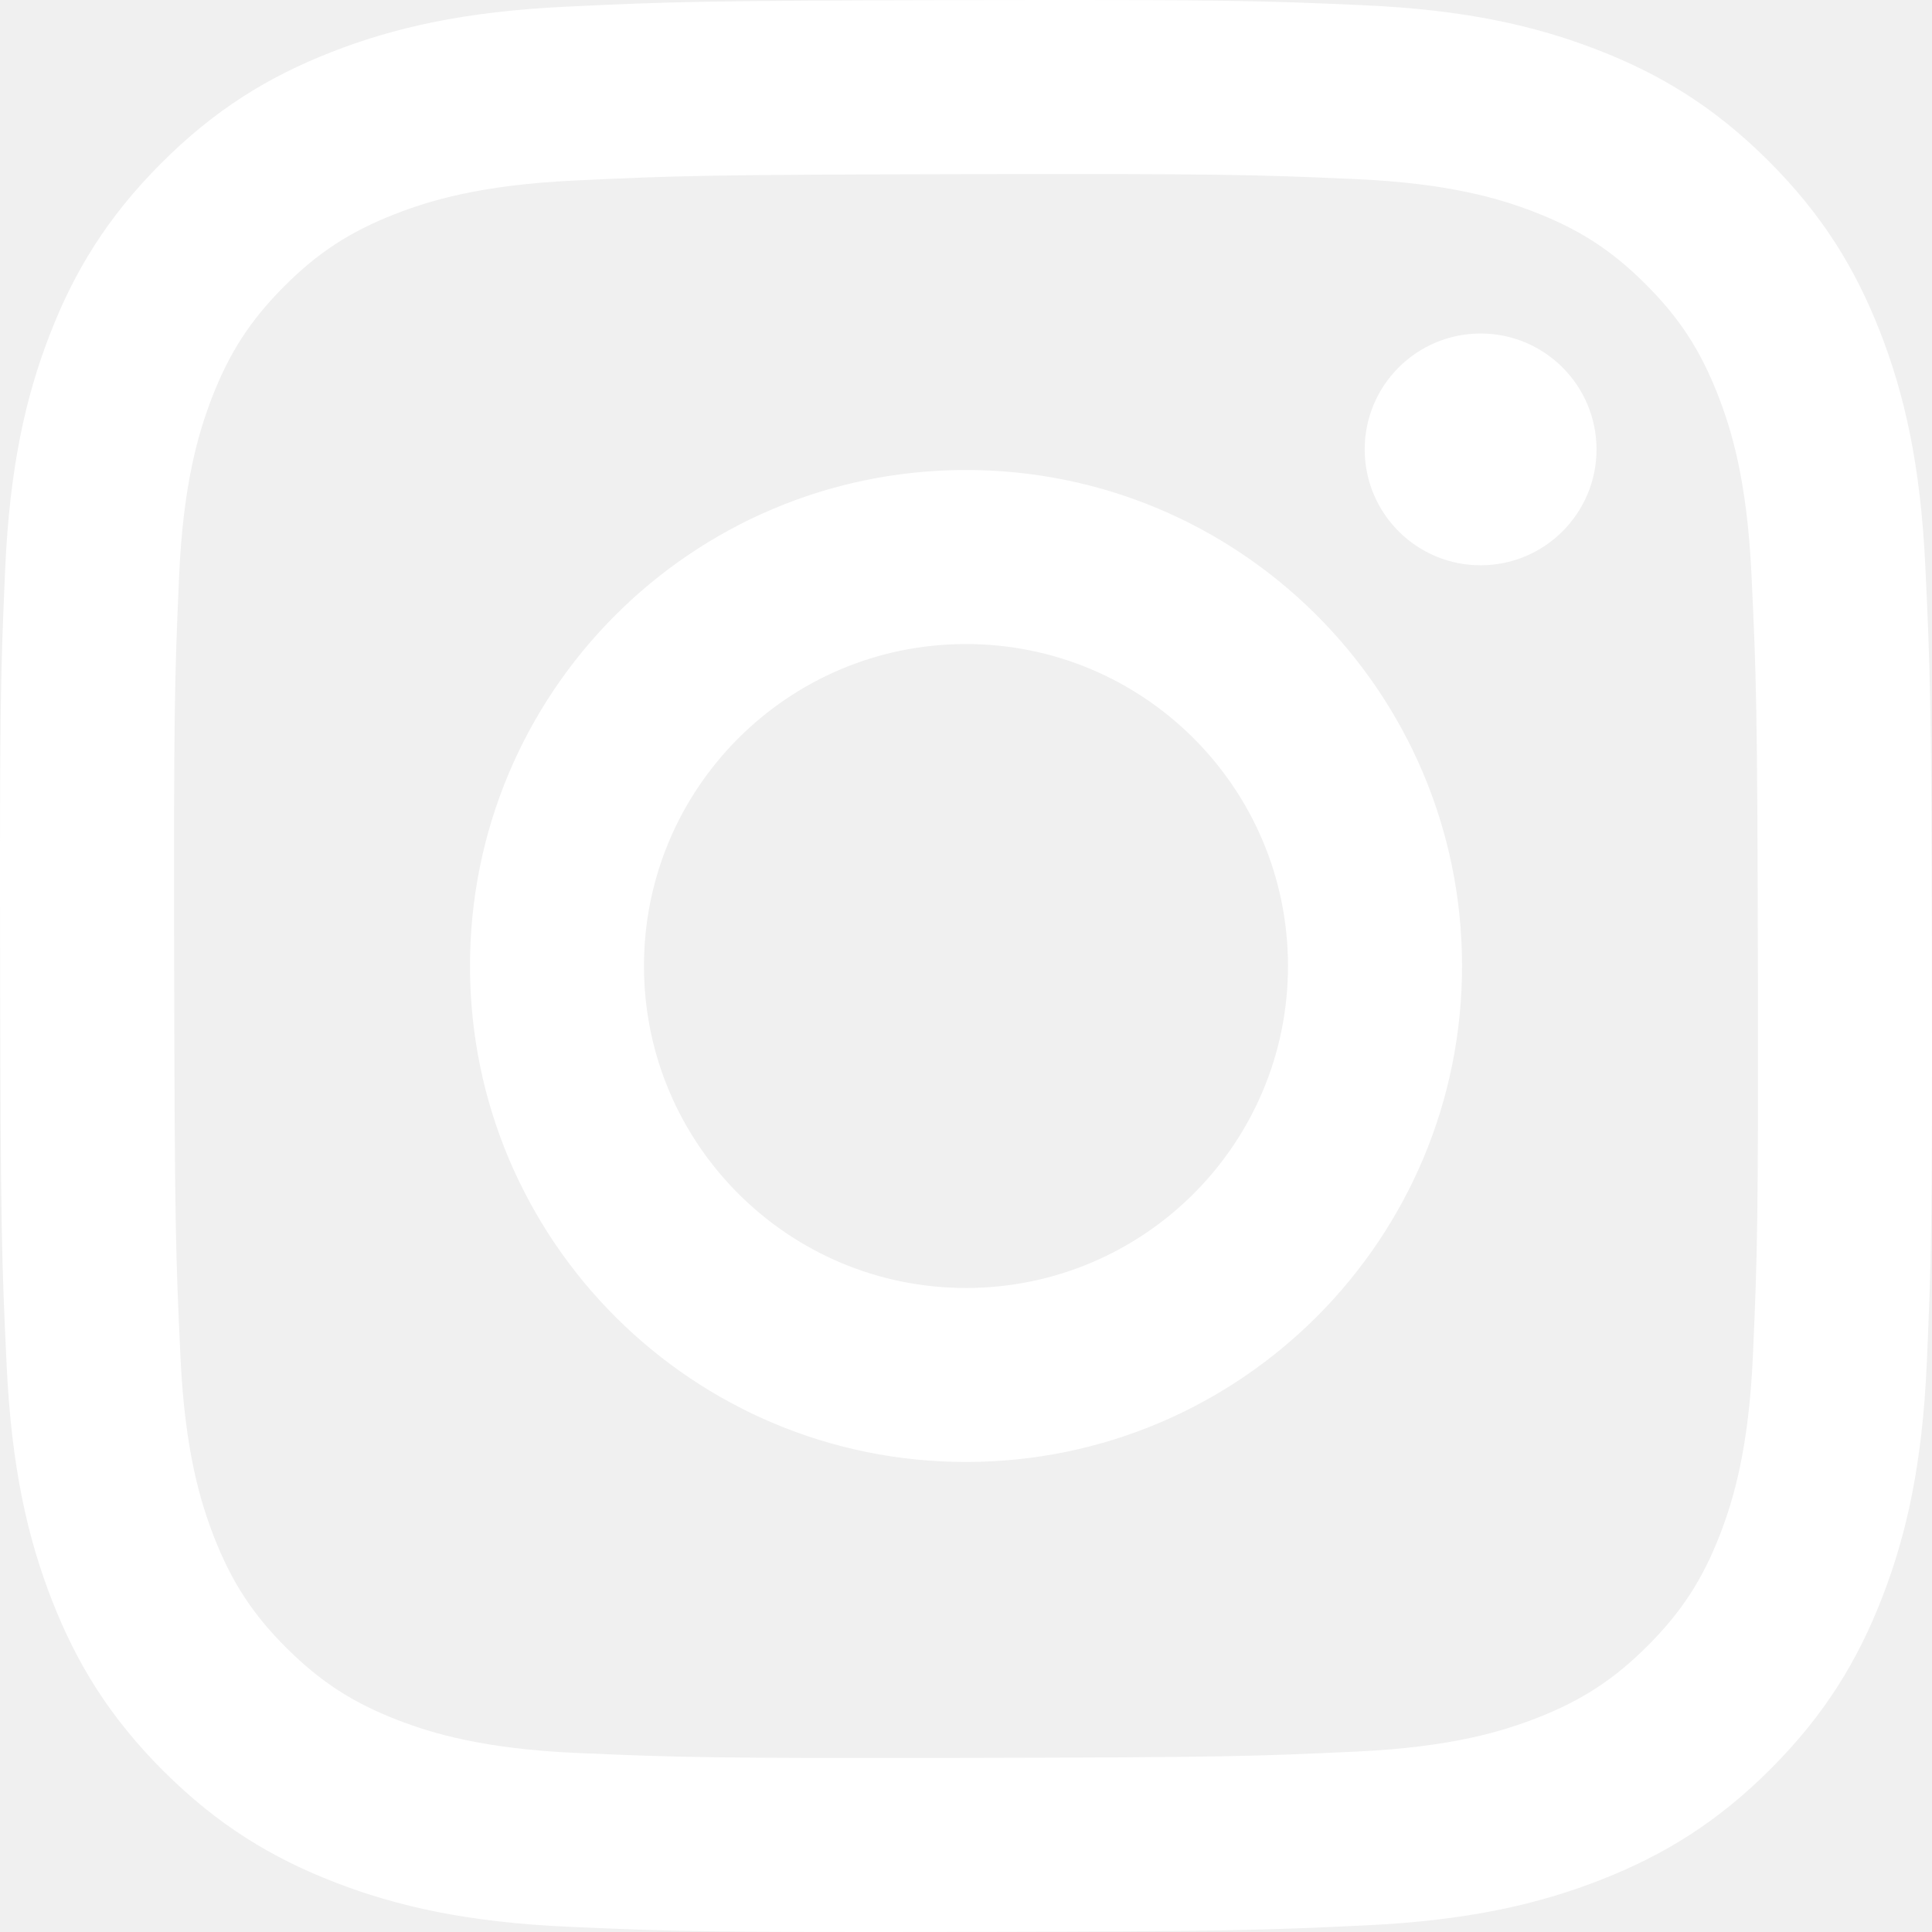
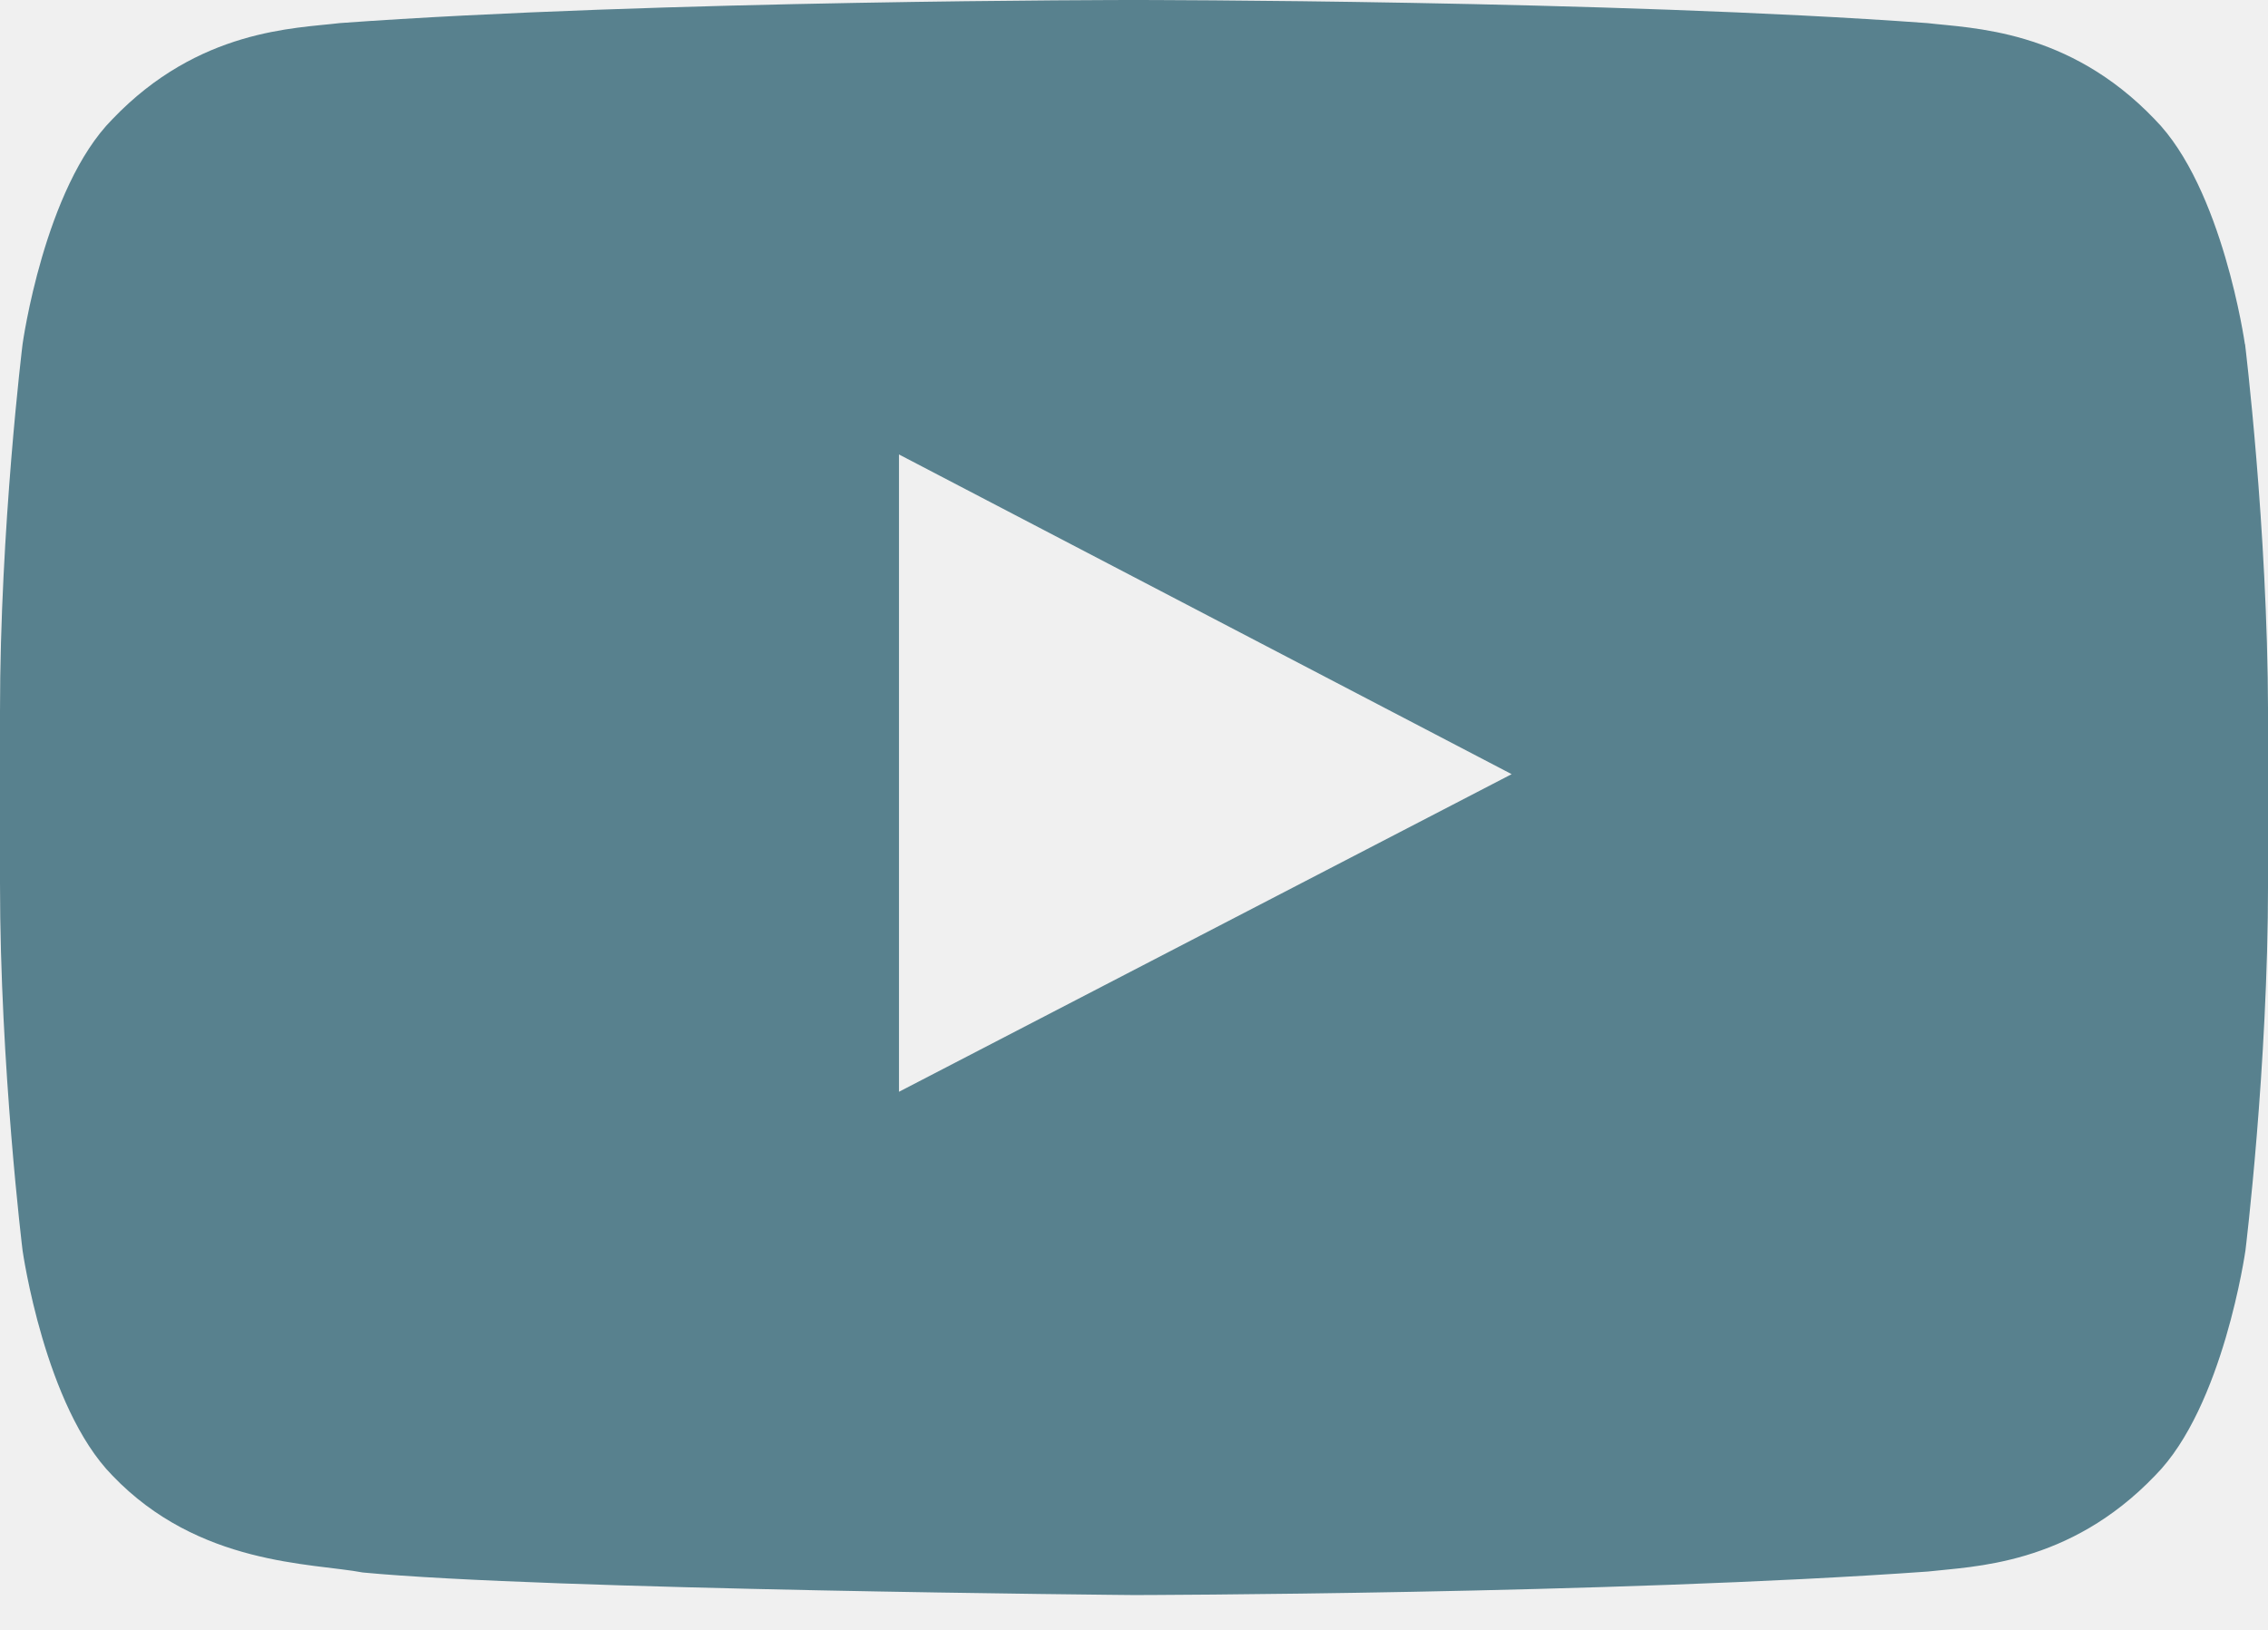
- <svg xmlns="http://www.w3.org/2000/svg" width="56" height="56" viewBox="0 0 56 56" fill="none">
-   <path d="M18.666 28.017C18.657 22.863 22.828 18.677 27.981 18.668C33.135 18.657 37.323 22.827 37.333 27.982C37.343 33.137 33.172 37.322 28.017 37.333C22.864 37.342 18.676 33.172 18.666 28.017ZM13.623 28.027C13.639 35.968 20.088 42.391 28.027 42.376C35.967 42.36 42.393 35.913 42.378 27.972C42.362 20.034 35.912 13.607 27.971 13.623C20.032 13.638 13.608 20.088 13.623 28.027ZM39.556 13.033C39.56 14.887 41.068 16.389 42.922 16.385C44.777 16.381 46.279 14.874 46.276 13.02C46.272 11.166 44.765 9.663 42.91 9.667C41.054 9.671 39.553 11.178 39.556 13.033ZM16.73 50.811C14.001 50.692 12.518 50.239 11.53 49.858C10.222 49.352 9.289 48.745 8.306 47.77C7.325 46.791 6.717 45.86 6.206 44.555C5.822 43.567 5.36 42.086 5.232 39.356C5.094 36.405 5.062 35.52 5.048 28.044C5.034 20.569 5.061 19.684 5.19 16.73C5.307 14.002 5.763 12.517 6.142 11.53C6.649 10.22 7.254 9.289 8.231 8.306C9.21 7.324 10.14 6.717 11.447 6.206C12.434 5.82 13.914 5.362 16.643 5.233C19.596 5.093 20.481 5.063 27.955 5.048C35.431 5.034 36.317 5.06 39.271 5.19C41.998 5.309 43.483 5.761 44.469 6.142C45.778 6.649 46.712 7.252 47.693 8.231C48.675 9.21 49.283 10.139 49.794 11.448C50.18 12.432 50.638 13.915 50.767 16.643C50.907 19.596 50.939 20.481 50.953 27.956C50.967 35.432 50.94 36.317 50.81 39.27C50.691 41.999 50.239 43.483 49.858 44.471C49.352 45.779 48.746 46.712 47.768 47.695C46.79 48.673 45.86 49.284 44.552 49.795C43.567 50.179 42.085 50.639 39.358 50.768C36.405 50.907 35.52 50.939 28.043 50.953C20.569 50.967 19.684 50.939 16.73 50.811ZM16.404 0.194C13.425 0.335 11.39 0.812 9.611 1.508C7.771 2.226 6.21 3.188 4.658 4.746C3.104 6.306 2.15 7.869 1.438 9.711C0.748 11.494 0.281 13.53 0.149 16.511C0.019 19.498 -0.011 20.45 0.003 28.053C0.018 35.656 0.051 36.61 0.194 39.598C0.336 42.576 0.812 44.61 1.508 46.389C2.227 48.23 3.188 49.789 4.747 51.343C6.306 52.896 7.87 53.849 9.713 54.562C11.494 55.251 13.53 55.72 16.511 55.85C19.497 55.982 20.451 56.011 28.052 55.997C35.657 55.982 36.611 55.949 39.597 55.807C42.577 55.665 44.609 55.188 46.389 54.492C48.23 53.772 49.791 52.813 51.343 51.254C52.895 49.695 53.849 48.131 54.562 46.288C55.251 44.507 55.72 42.47 55.85 39.492C55.98 36.503 56.011 35.549 55.997 27.946C55.982 20.343 55.948 19.39 55.806 16.405C55.665 13.424 55.188 11.391 54.492 9.611C53.772 7.77 52.812 6.211 51.254 4.657C49.695 3.105 48.131 2.149 46.288 1.439C44.506 0.749 42.47 0.279 39.49 0.15C36.504 0.018 35.55 -0.011 27.946 0.003C20.344 0.018 19.39 0.051 16.404 0.194Z" fill="white" />
+ <svg xmlns="http://www.w3.org/2000/svg" width="64" height="46" viewBox="0 0 64 46" fill="none">
+   <path fill-rule="evenodd" clip-rule="evenodd" d="M63.348 9.712C63.348 9.712 62.723 5.301 60.8 3.364C58.364 0.816 55.635 0.8 54.388 0.652C45.439 -3.33786e-07 31.998 0 31.998 0H31.974C31.974 0 18.539 -3.33786e-07 9.585 0.652C8.333 0.804 5.608 0.815 3.172 3.364C1.248 5.301 0.637 9.712 0.637 9.712C0.637 9.712 0 14.889 0 20.077V24.927C0 30.104 0.637 35.292 0.637 35.292C0.637 35.292 1.261 39.703 3.172 41.644C5.608 44.191 8.809 44.109 10.238 44.38C15.362 44.87 32.002 45.017 32.002 45.017C32.002 45.017 45.455 44.993 54.404 44.353C55.657 44.206 58.38 44.19 60.817 41.641C62.741 39.704 63.364 35.288 63.364 35.288C63.364 35.288 64.001 30.111 64.001 24.924V20.073C63.988 14.896 63.352 9.709 63.352 9.709L63.348 9.712ZM25.368 30.813V12.826L42.657 21.849L25.368 30.813Z" fill="#58818E" />
</svg>
